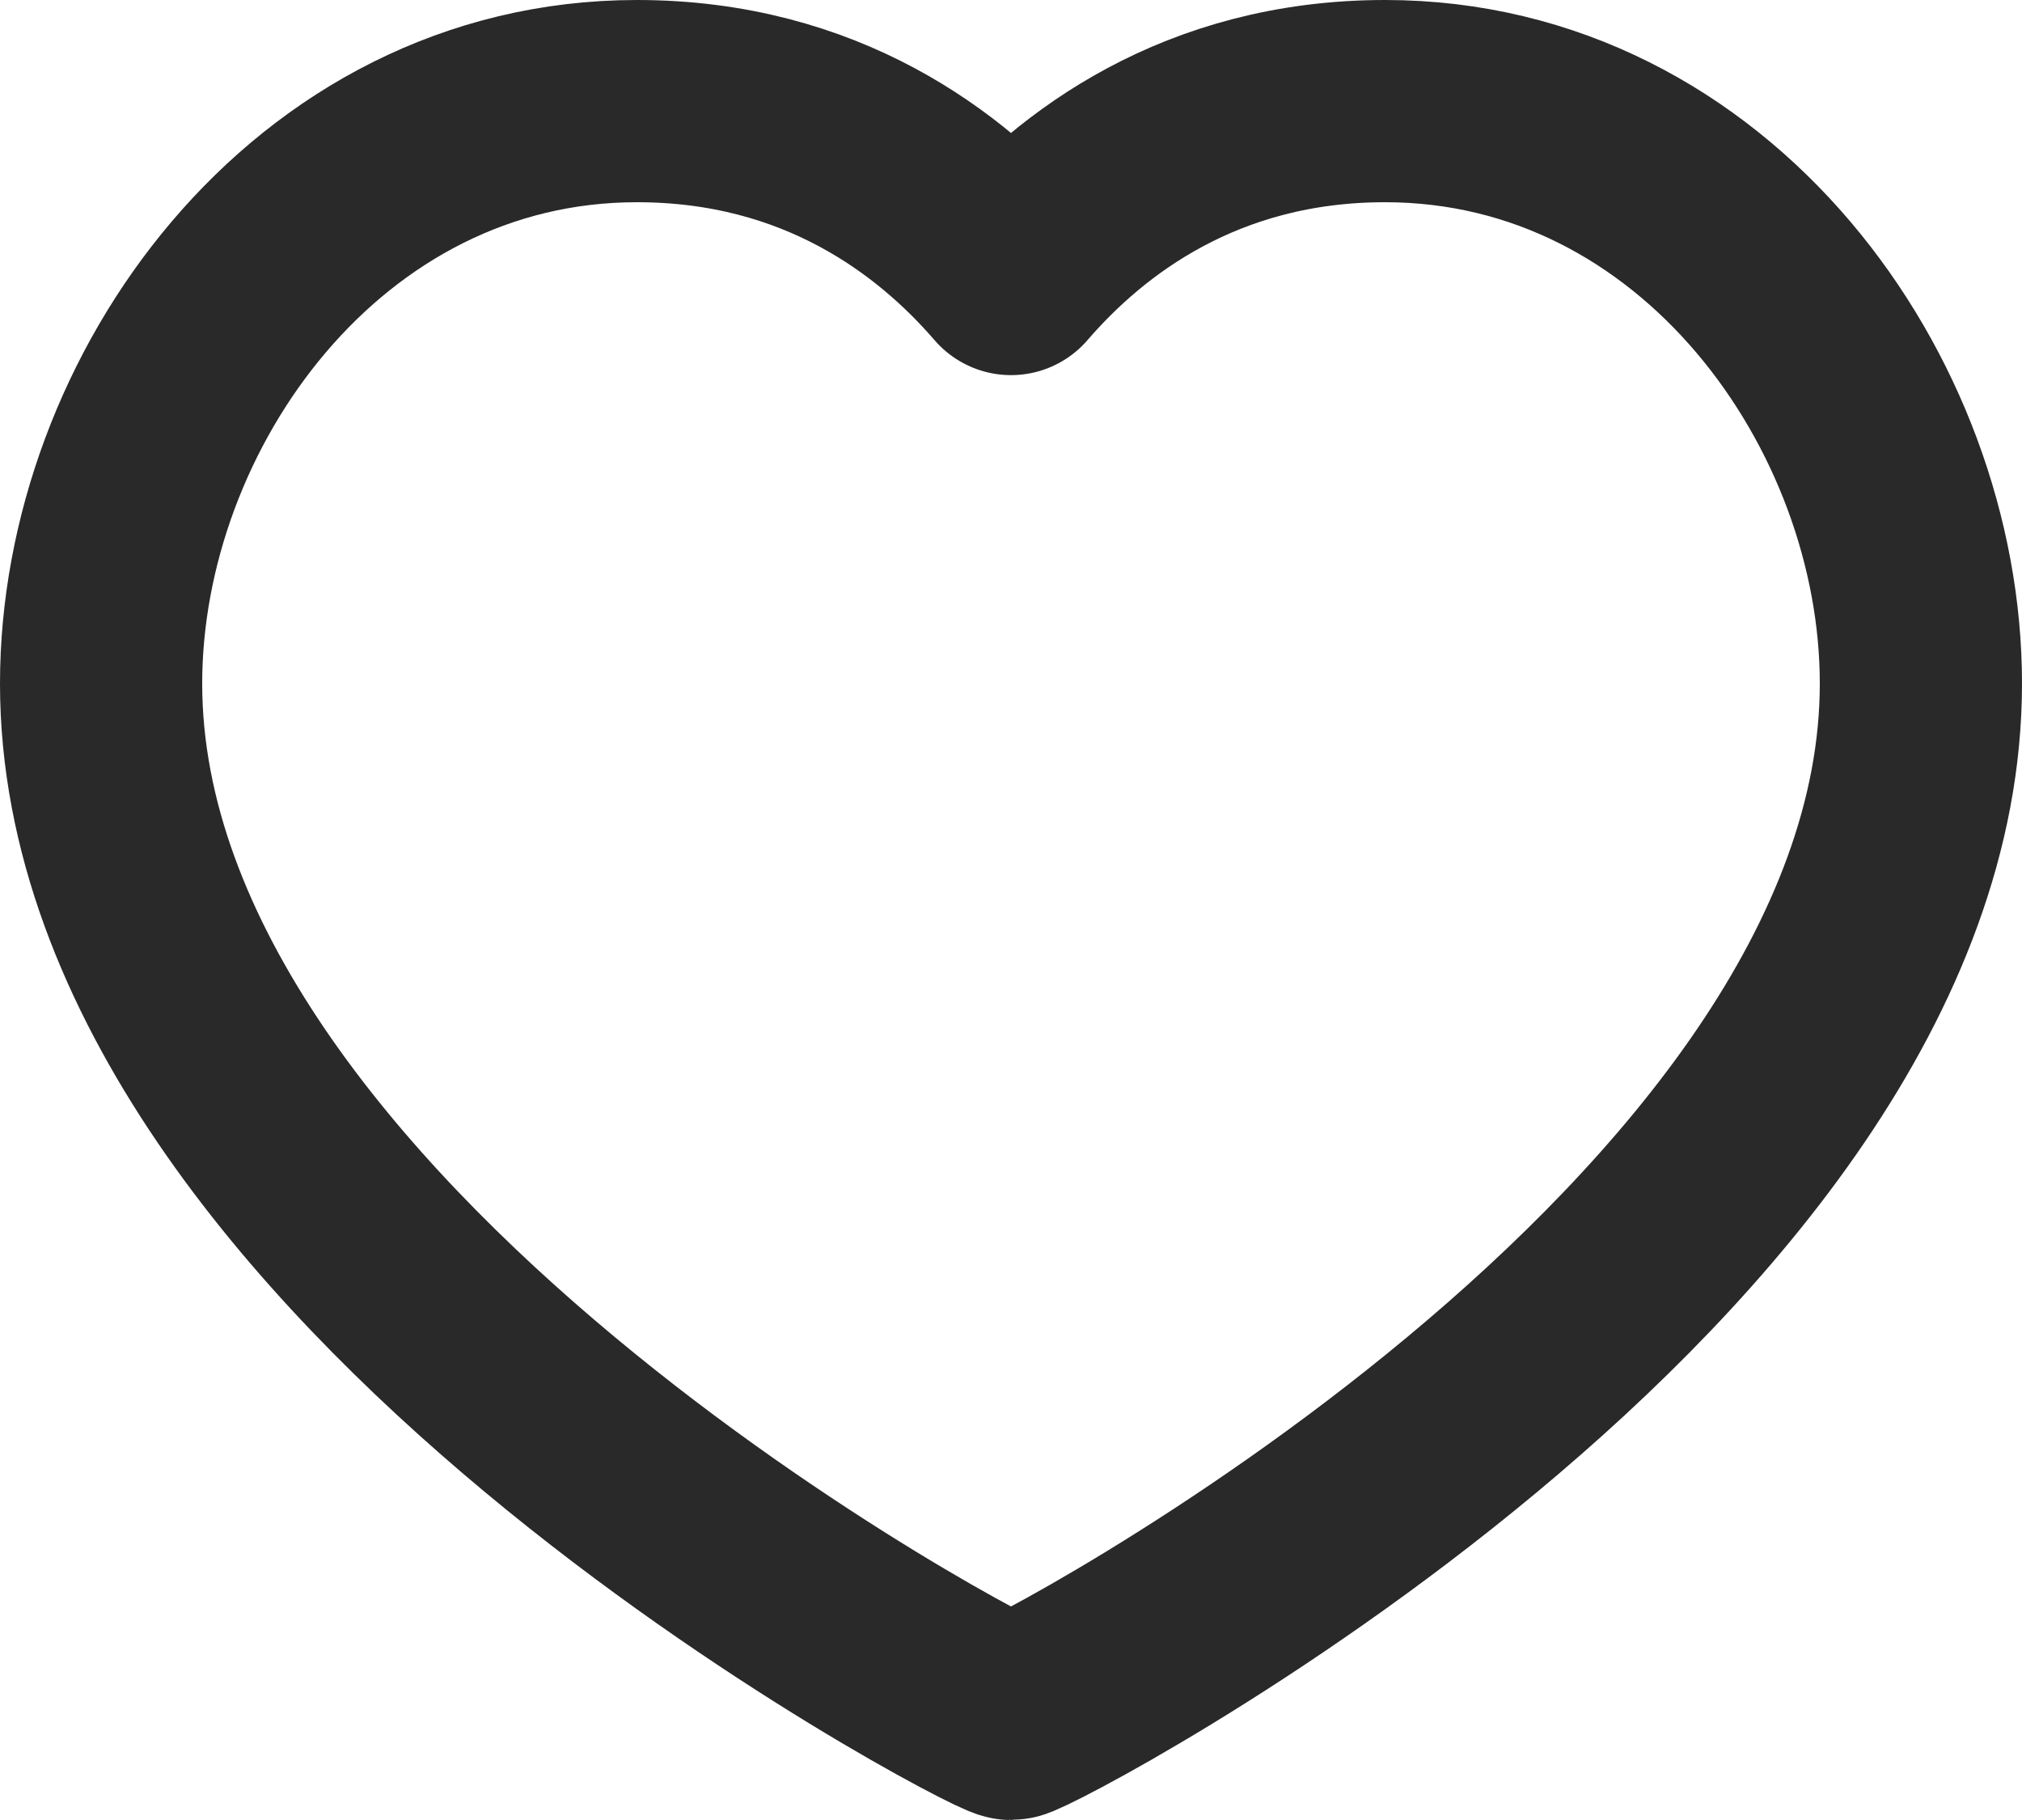
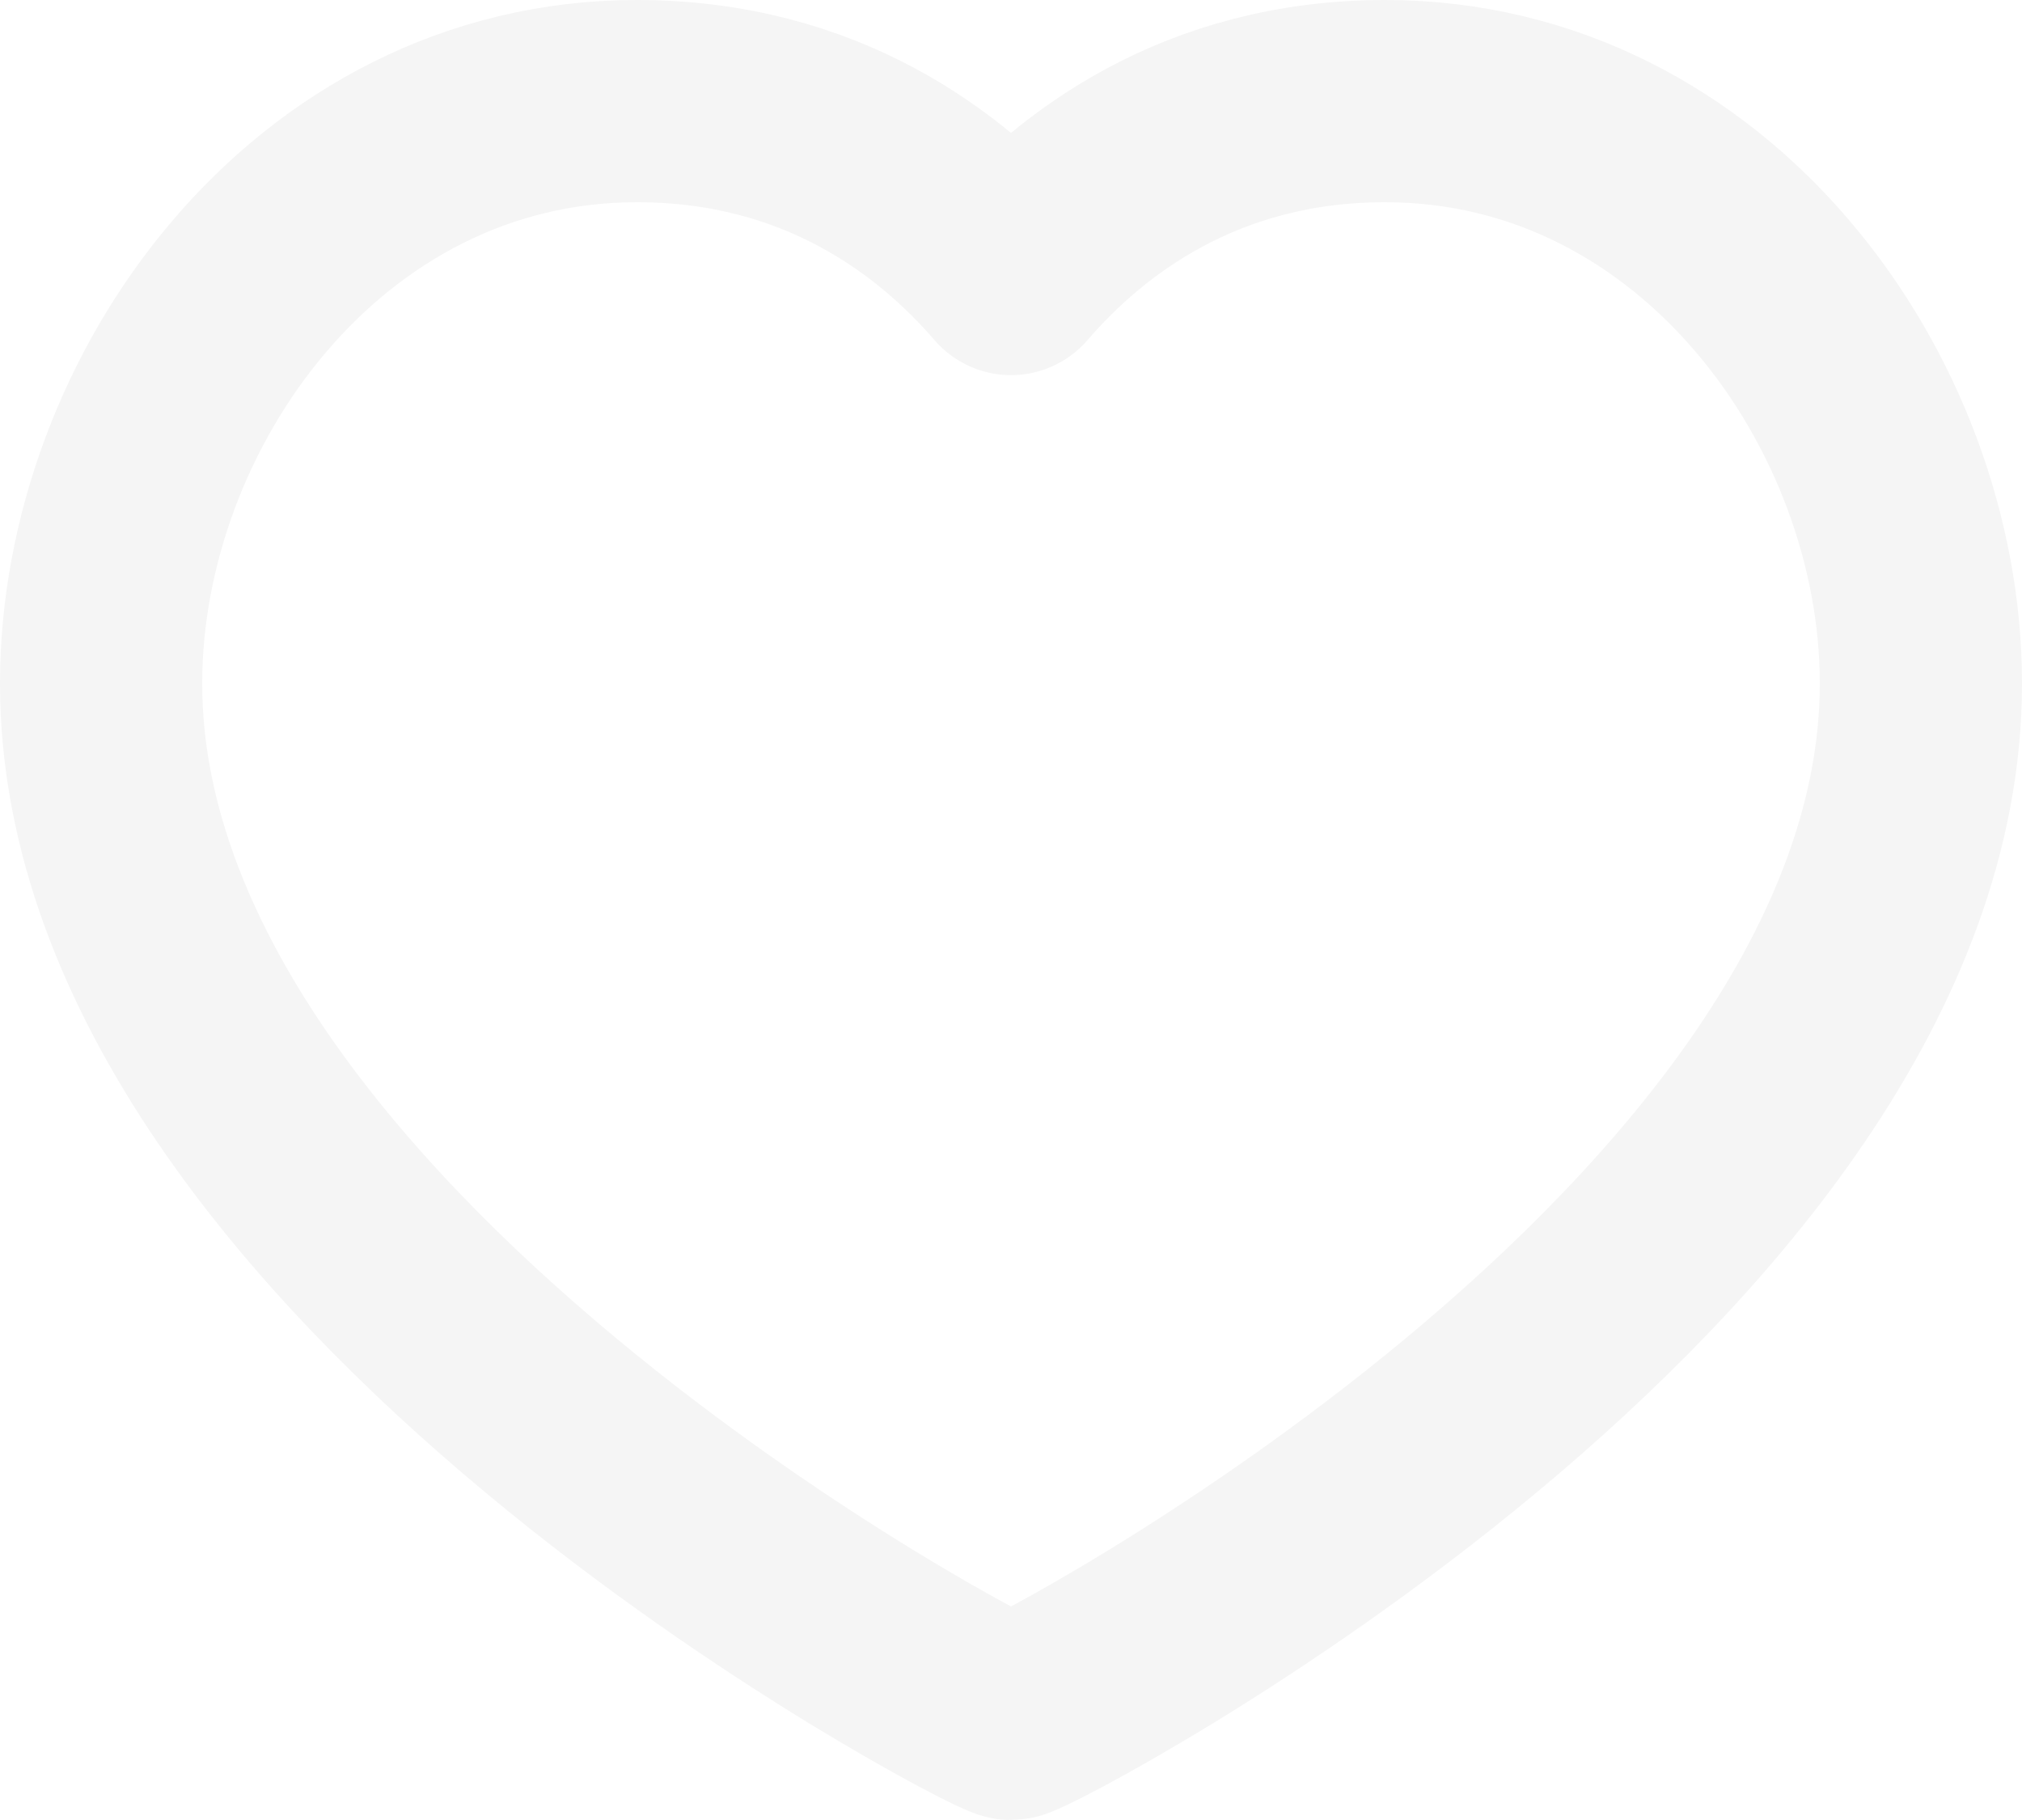
<svg xmlns="http://www.w3.org/2000/svg" width="20" height="18" viewBox="0 0 20 18" fill="none">
-   <path d="M13.7 1C16.87 1 19 3.98 19 6.76C19 12.39 10.16 17 10 17C9.84 17 1 12.39 1 6.76C1 3.98 3.13 1 6.3 1C8.12 1 9.31 1.91 10 2.71C10.69 1.91 11.88 1 13.7 1Z" stroke="#292929" stroke-width="2" stroke-linecap="round" stroke-linejoin="round" />
+   <path d="M13.7 1C16.87 1 19 3.98 19 6.76C19 12.39 10.16 17 10 17C9.84 17 1 12.39 1 6.76C1 3.98 3.13 1 6.3 1C8.12 1 9.31 1.91 10 2.71C10.69 1.91 11.88 1 13.7 1Z" stroke="#F5F5F5" stroke-width="2" stroke-linecap="round" stroke-linejoin="round" />
</svg>
